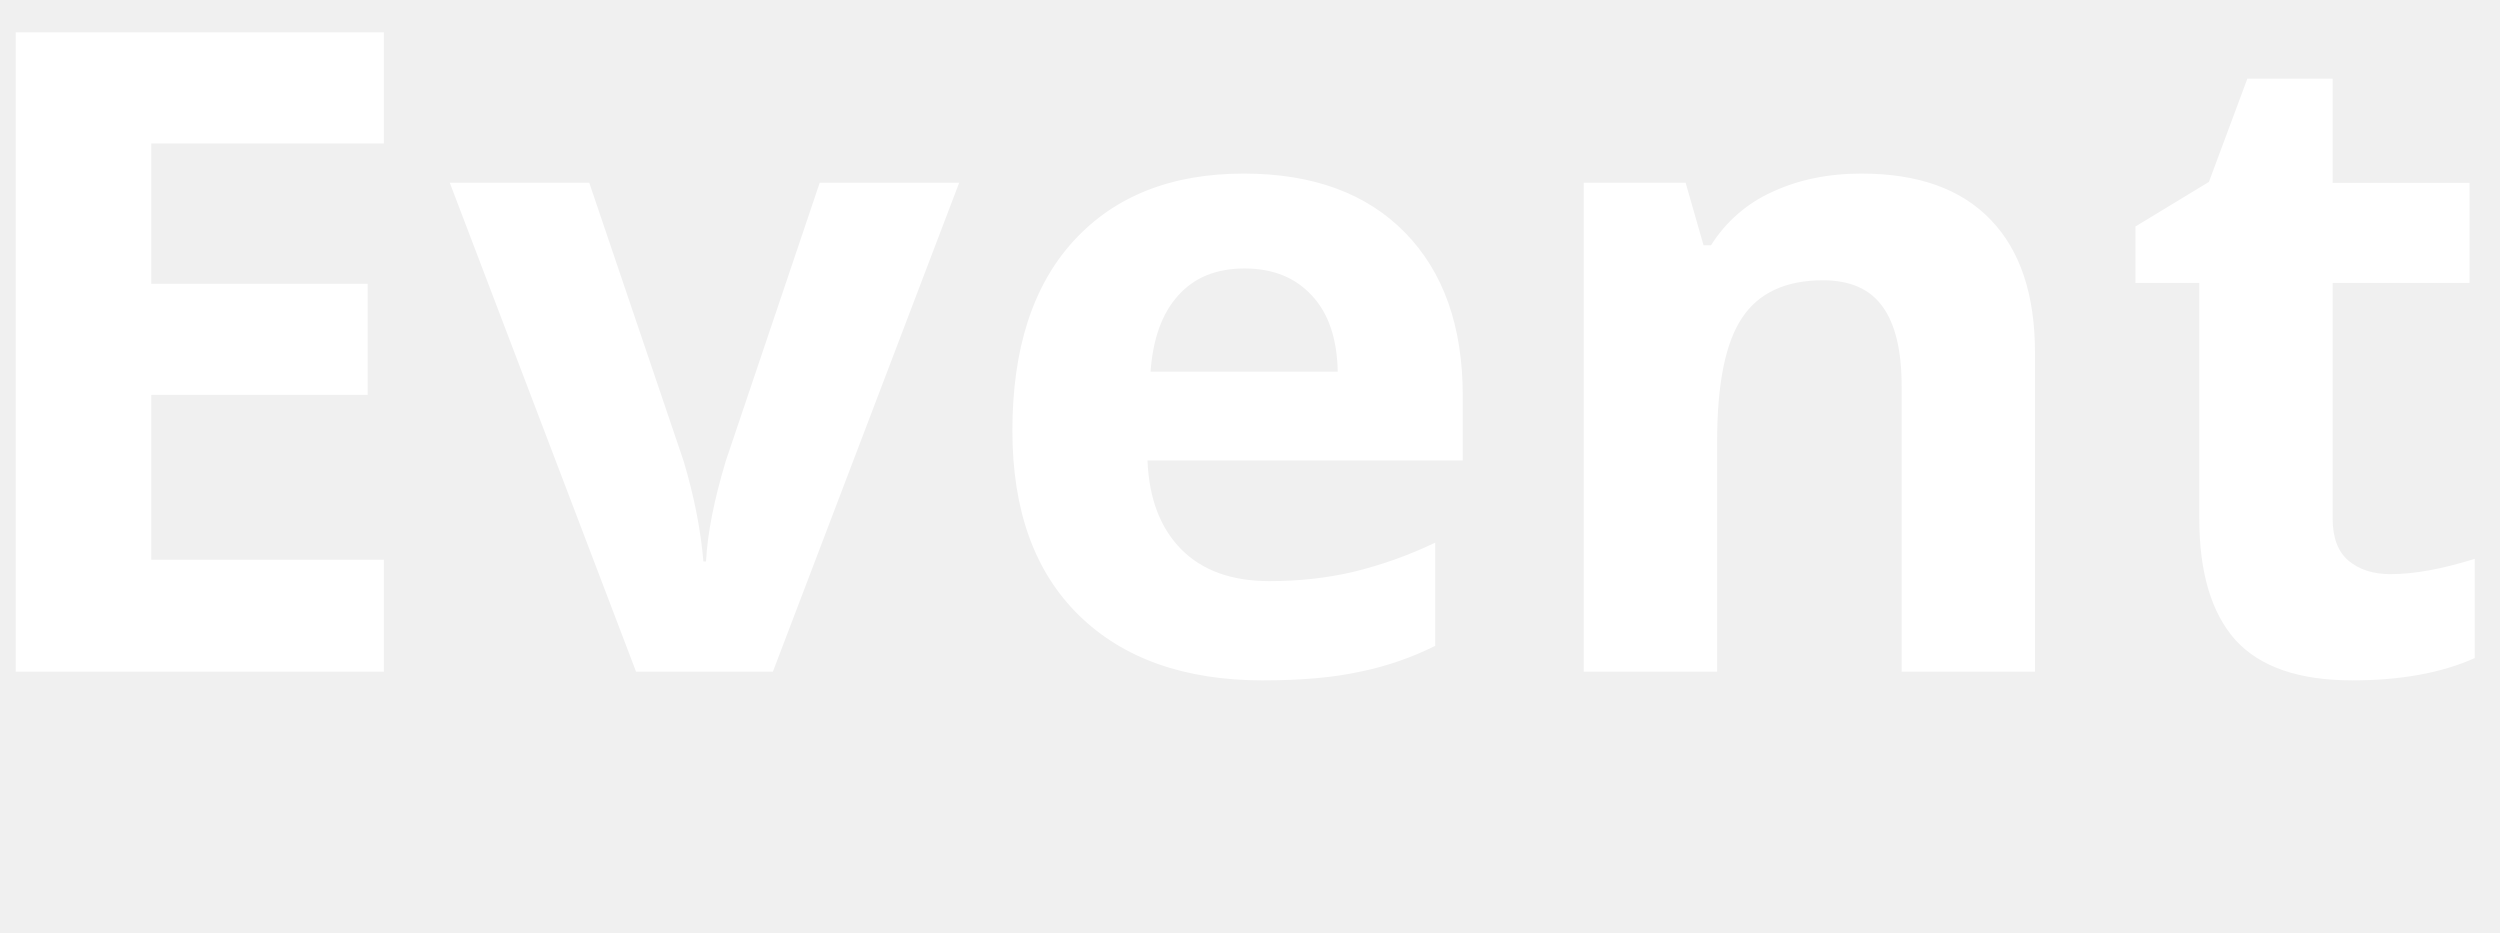
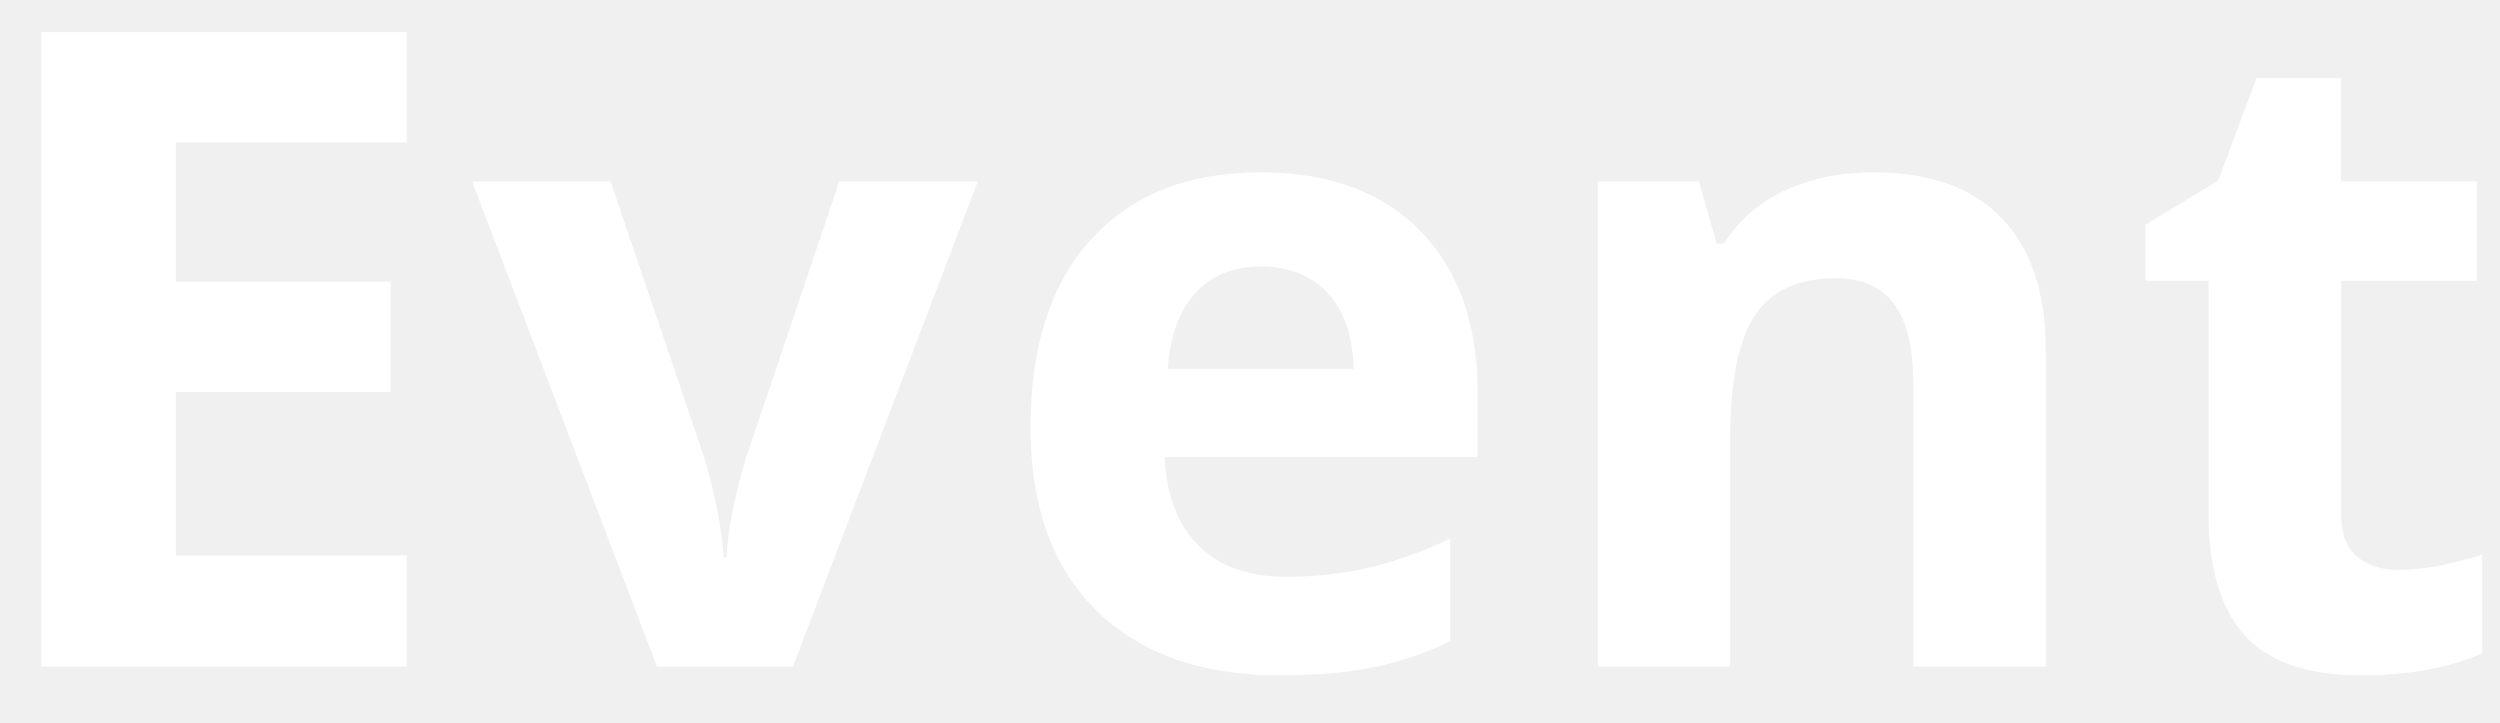
- <svg xmlns="http://www.w3.org/2000/svg" width="67" height="25" fill="#fff">
-   <path d="M10.288 18H.421V.867h9.867v2.977H4.054v3.761h5.8v2.977h-5.8V15h6.234v3zm6.758 0L12.054 4.898h3.738l2.531 7.465c.282.946.457 1.84.528 2.684h.07c.039-.75.215-1.645.527-2.684l2.52-7.465h3.738L20.714 18h-3.668zM33.355 7.195c-.758 0-1.352.242-1.782.727-.43.476-.675 1.156-.738 2.039h5.016c-.016-.883-.246-1.563-.692-2.04-.445-.484-1.047-.726-1.804-.726zm.504 11.04c-2.11 0-3.758-.583-4.946-1.747-1.187-1.164-1.781-2.812-1.781-4.945 0-2.195.547-3.89 1.64-5.086 1.102-1.203 2.622-1.805 4.56-1.805 1.85 0 3.292.528 4.323 1.582 1.032 1.055 1.547 2.512 1.547 4.371v1.735h-8.449c.04 1.015.34 1.808.902 2.379.563.57 1.352.855 2.368.855.789 0 1.535-.082 2.238-.246a11.2 11.2 0 002.203-.785v2.766A8.212 8.212 0 0136.46 18c-.71.156-1.578.234-2.602.234zM54.538 18h-3.574v-7.652c0-.946-.168-1.653-.504-2.121-.336-.477-.87-.715-1.605-.715-1 0-1.723.336-2.168 1.008-.446.664-.668 1.77-.668 3.316V18h-3.575V4.898h2.731l.48 1.676h.2a3.746 3.746 0 011.64-1.43c.703-.328 1.5-.492 2.39-.492 1.524 0 2.68.414 3.47 1.243.789.82 1.183 2.007 1.183 3.562V18zm9.535-2.613c.626 0 1.376-.137 2.25-.41v2.66c-.89.398-1.984.597-3.28.597-1.43 0-2.473-.359-3.13-1.078-.648-.726-.972-1.812-.972-3.258V7.582H57.23V6.07l1.969-1.195 1.03-2.766h2.286V4.9h3.668v2.683h-3.668v6.316c0 .508.14.883.422 1.125.289.243.668.364 1.136.364z" />
+ <svg xmlns="http://www.w3.org/2000/svg" width="45" height="13" fill="none">
+   <path d="M7.321 12H.743V.578h6.578v1.985H3.165V5.07h3.867v1.985H3.165V10h4.156v2zm4.505 0L8.498 3.266h2.493l1.687 4.976c.188.63.305 1.227.352 1.79h.046c.027-.5.144-1.097.352-1.79l1.68-4.976H17.6L14.272 12h-2.446zm10.873-7.203c-.505 0-.901.161-1.188.484-.286.318-.45.771-.492 1.36h3.344c-.01-.589-.164-1.042-.46-1.36-.298-.323-.699-.484-1.204-.484zm.336 7.36c-1.406 0-2.505-.389-3.297-1.165-.792-.776-1.188-1.875-1.188-3.297 0-1.463.365-2.593 1.094-3.39.735-.802 1.748-1.203 3.04-1.203 1.234 0 2.195.351 2.882 1.054.688.703 1.031 1.675 1.031 2.914v1.157h-5.632c.026.677.226 1.205.601 1.585.375.38.901.57 1.578.57.526 0 1.024-.054 1.493-.163.468-.11.958-.284 1.468-.524v1.844A5.478 5.478 0 0124.77 12c-.474.104-1.052.156-1.734.156zM36.821 12H34.44V6.898c0-.63-.112-1.101-.336-1.414-.224-.317-.581-.476-1.07-.476-.667 0-1.15.224-1.446.672-.297.442-.445 1.18-.445 2.21V12H28.76V3.266h1.82l.32 1.117h.133c.266-.422.63-.74 1.094-.953.469-.22 1-.328 1.594-.328 1.016 0 1.786.276 2.312.828.526.547.79 1.338.79 2.375V12zm6.357-1.742c.417 0 .917-.091 1.5-.274v1.774c-.593.265-1.323.398-2.187.398-.953 0-1.649-.24-2.086-.719-.433-.484-.649-1.208-.649-2.171V5.055h-1.14V4.047l1.312-.797.688-1.844h1.523v1.86h2.445v1.789H42.14v4.21c0 .34.094.59.281.75.193.162.446.243.758.243z" fill="#fff" />
</svg>
